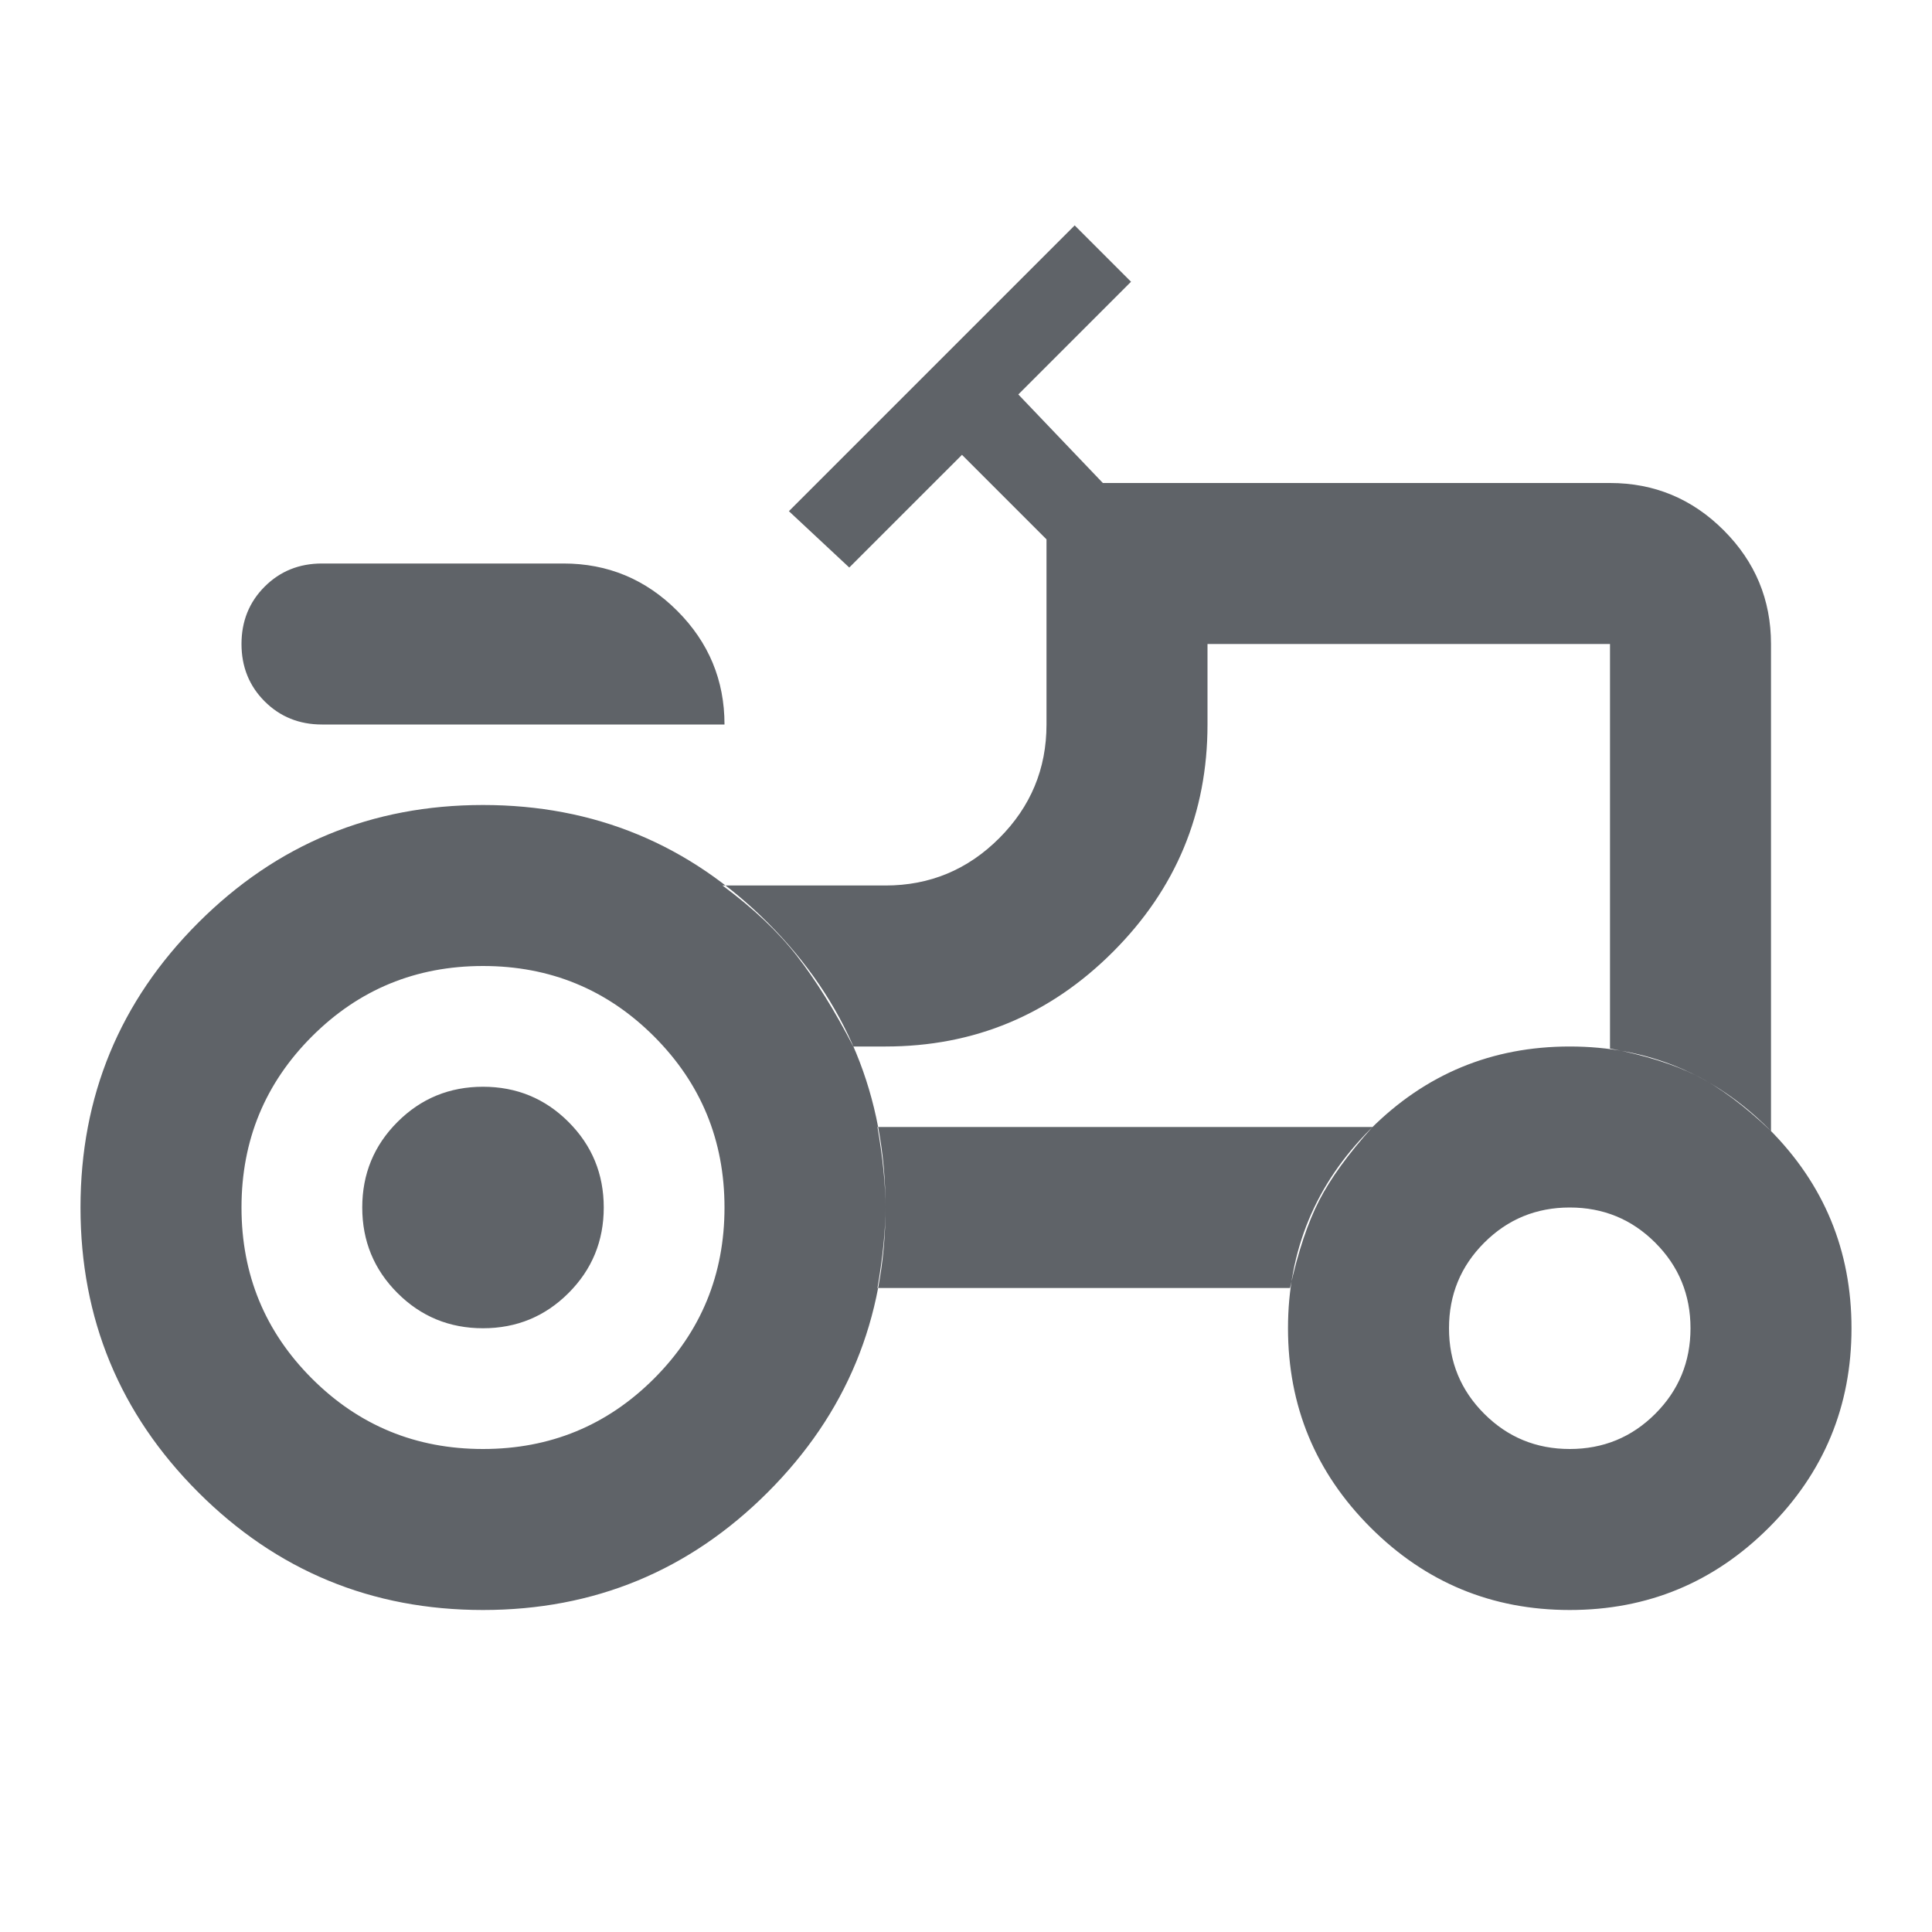
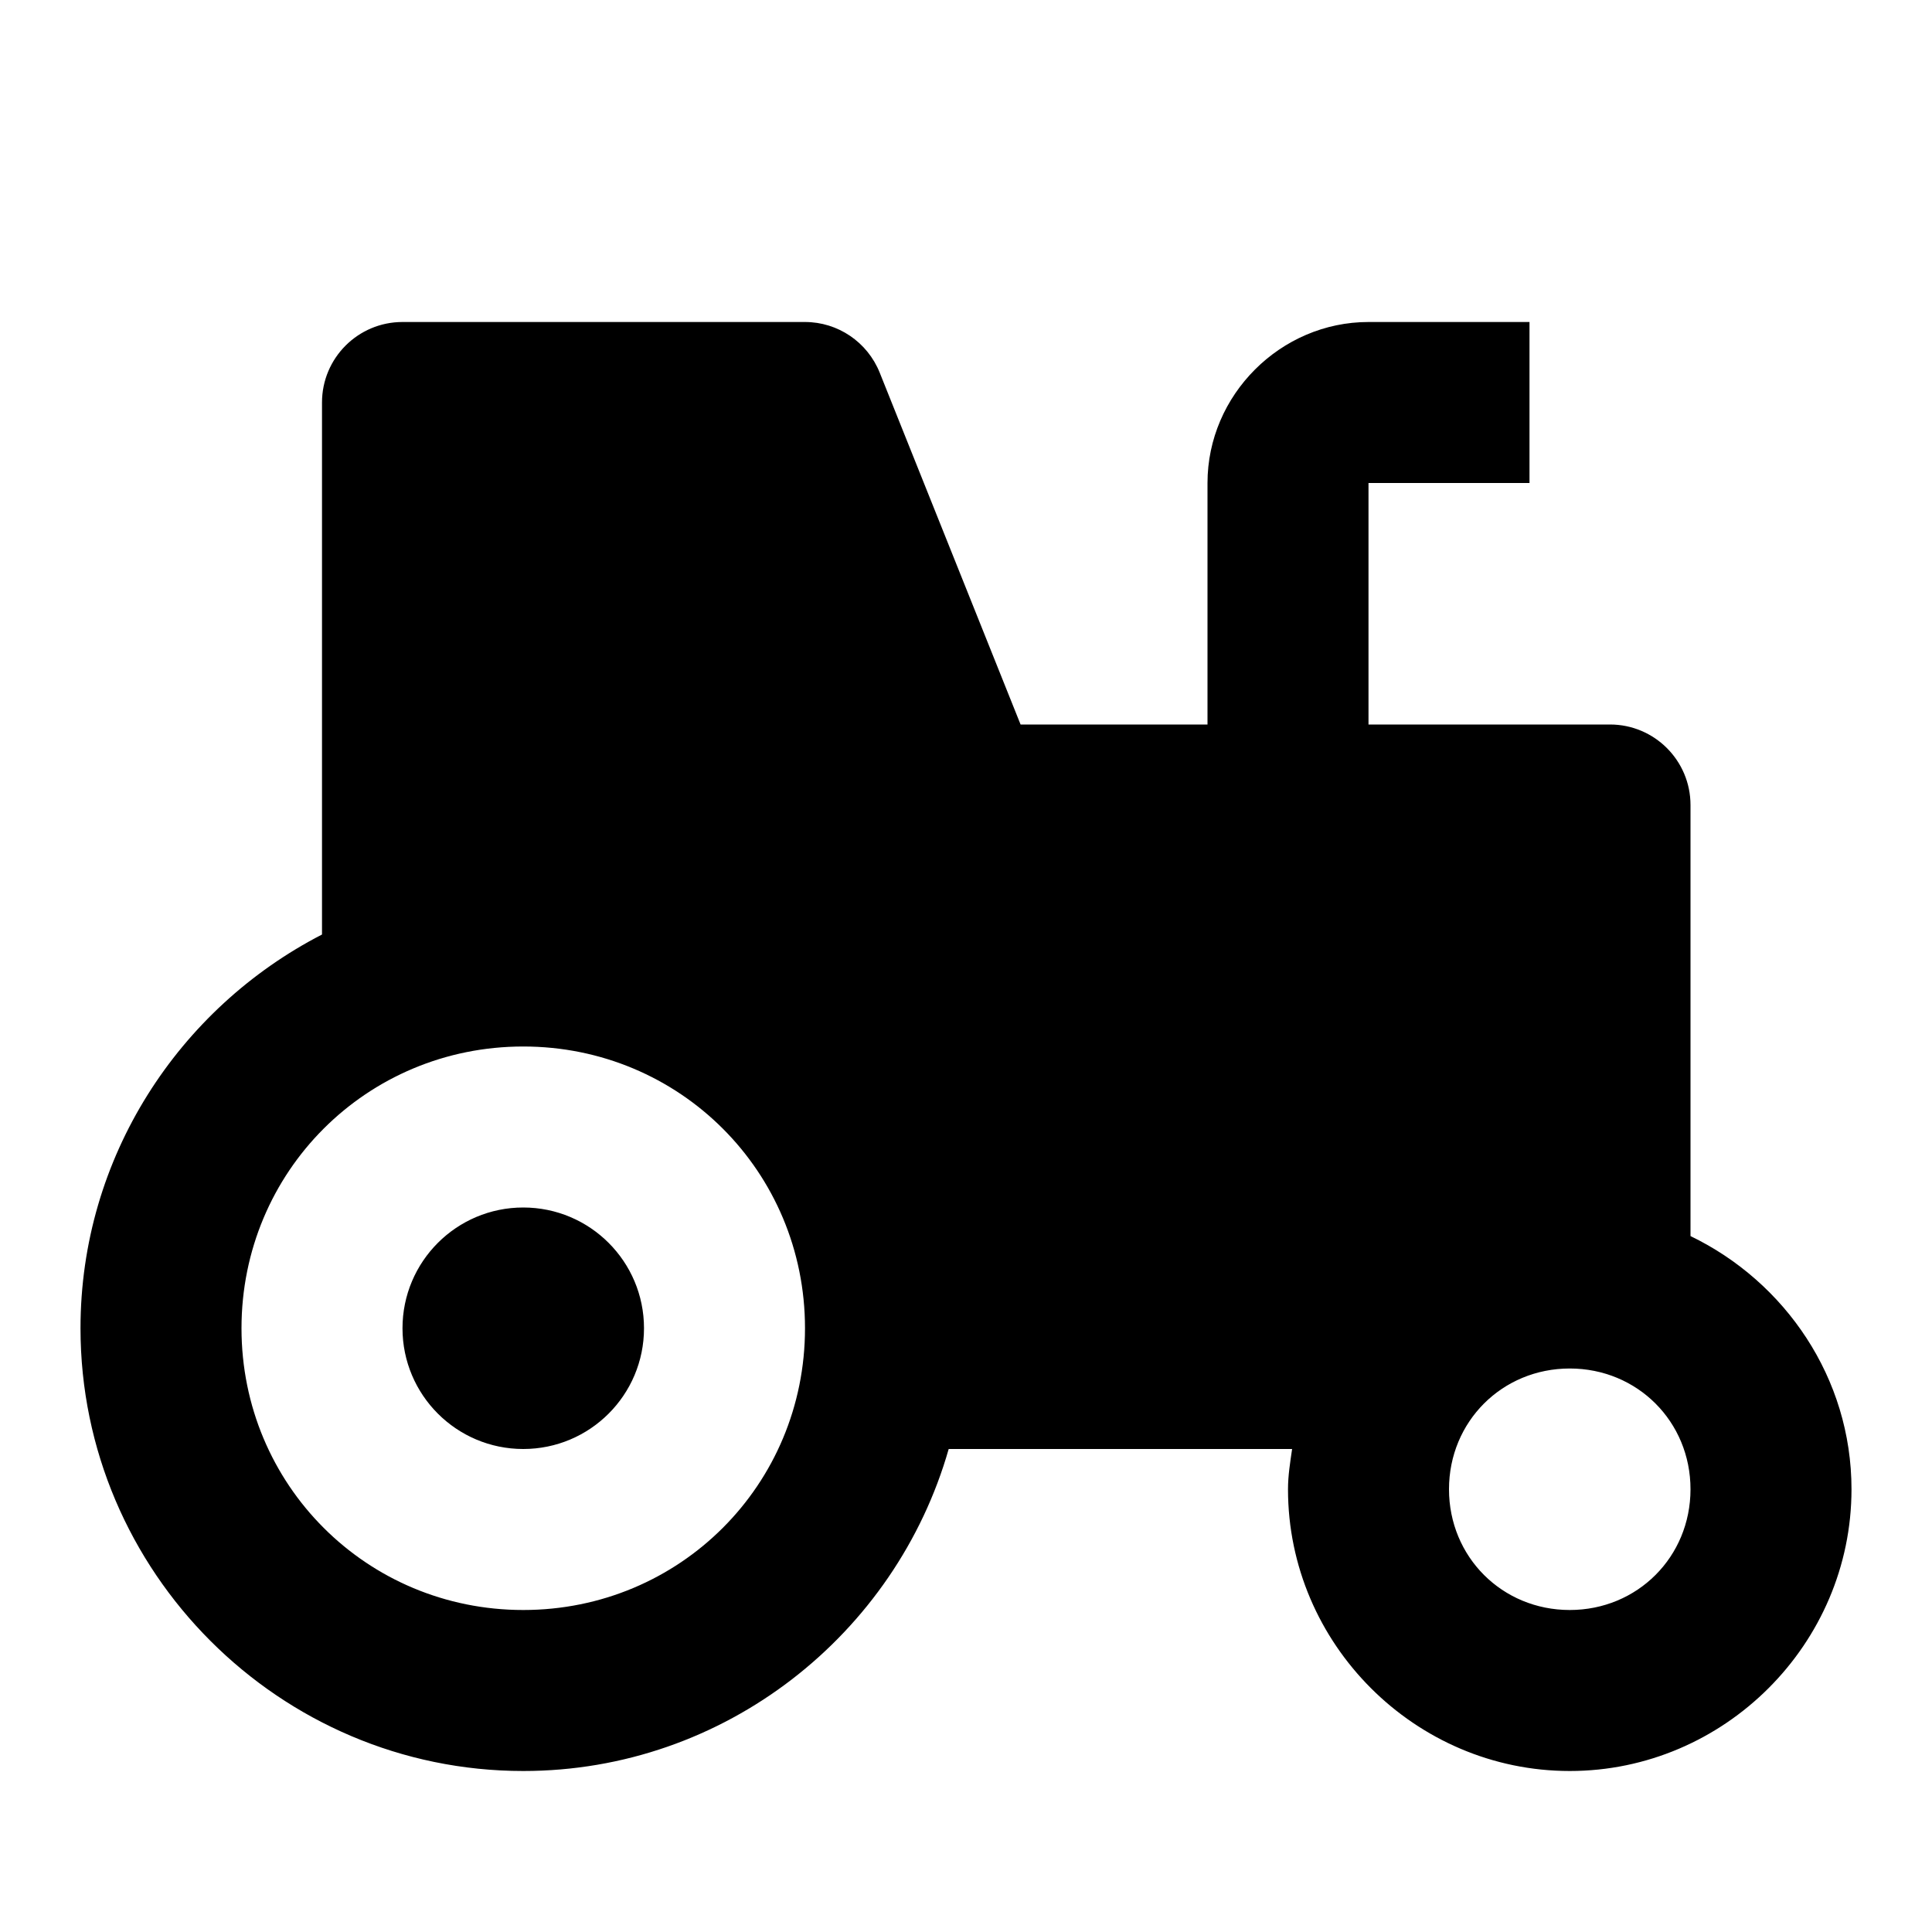
- <svg xmlns="http://www.w3.org/2000/svg" height="24px" viewBox="0 -960 960 960" width="24px" fill="#5f6368">
-   <path d="M160-600q-17 0-28.5-11.5T120-640q0-17 11.5-28.5T160-680h120q33 0 56.5 23.5T360-600H160Zm80 360q50 0 85-35t35-85q0-50-35-85t-85-35q-50 0-85 35t-35 85q0 50 35 85t85 35Zm540 0q25 0 42.5-17.5T840-300q0-25-17.5-42.5T780-360q-25 0-42.5 17.5T720-300q0 25 17.5 42.5T780-240Zm-540-60q-25 0-42.5-17.5T180-360q0-25 17.5-42.5T240-420q25 0 42.5 17.5T300-360q0 25-17.5 42.5T240-300Zm560-139q26 5 43 13.5t37 27.5v-242q0-33-23.5-56.5T800-720H548l-42-44 56-56-28-28-142 142 30 28 56-56 42 42v92q0 33-23.5 56.5T440-520h-81q23 17 37 35t28 45h16q66 0 113-47t47-113v-40h200v201ZM641-320q6-27 14.5-43.5T682-400H436q4 23 4 40t-4 40h205Zm139 160q-58 0-99-41t-41-99q0-58 41-99t99-41q58 0 99 41t41 99q0 58-41 99t-99 41Zm-540 0q-83 0-141.5-58.5T40-360q0-83 58.5-141.5T240-560q83 0 141.5 58.5T440-360q0 83-58.5 141.5T240-160Zm393-360Z" />
+ <svg xmlns="http://www.w3.org/2000/svg" viewBox="0 0 24 24" width="24" height="24" fill="#000000">
+   <path d="M 5 4 C 4.448 4 4 4.448 4 5 L 4 11.609 C 2.223 12.524 1 14.374 1 16.5 C 1 19.526 3.474 22 6.5 22 C 9.005 22 11.128 20.301 11.785 18 L 16.051 18 C 16.027 18.165 16 18.329 16 18.5 C 16 20.421 17.579 22 19.5 22 C 21.421 22 23 20.421 23 18.5 C 23 17.117 22.175 15.922 21 15.355 L 21 10 C 21 9.448 20.552 9 20 9 L 17 9 L 17 6 L 18 6 L 19 6 L 19 4 L 18 4 L 17 4 C 15.907 4 15 4.907 15 6 L 15 9 L 12.678 9 L 10.928 4.629 C 10.776 4.25 10.409 4 10 4 L 5 4 z M 6.5 13 C 8.445 13 10 14.555 10 16.5 C 10 18.445 8.445 20 6.5 20 C 4.555 20 3 18.445 3 16.5 C 3 14.555 4.555 13 6.5 13 z M 6.5 15 A 1.5 1.5 0 0 0 5 16.5 A 1.5 1.5 0 0 0 6.5 18 A 1.5 1.5 0 0 0 8 16.5 A 1.5 1.5 0 0 0 6.5 15 z M 19.5 17 C 20.34 17 21 17.66 21 18.5 C 21 19.34 20.34 20 19.5 20 C 18.66 20 18 19.34 18 18.5 C 18 17.66 18.66 17 19.5 17 z" fill="#000000" />
</svg>
